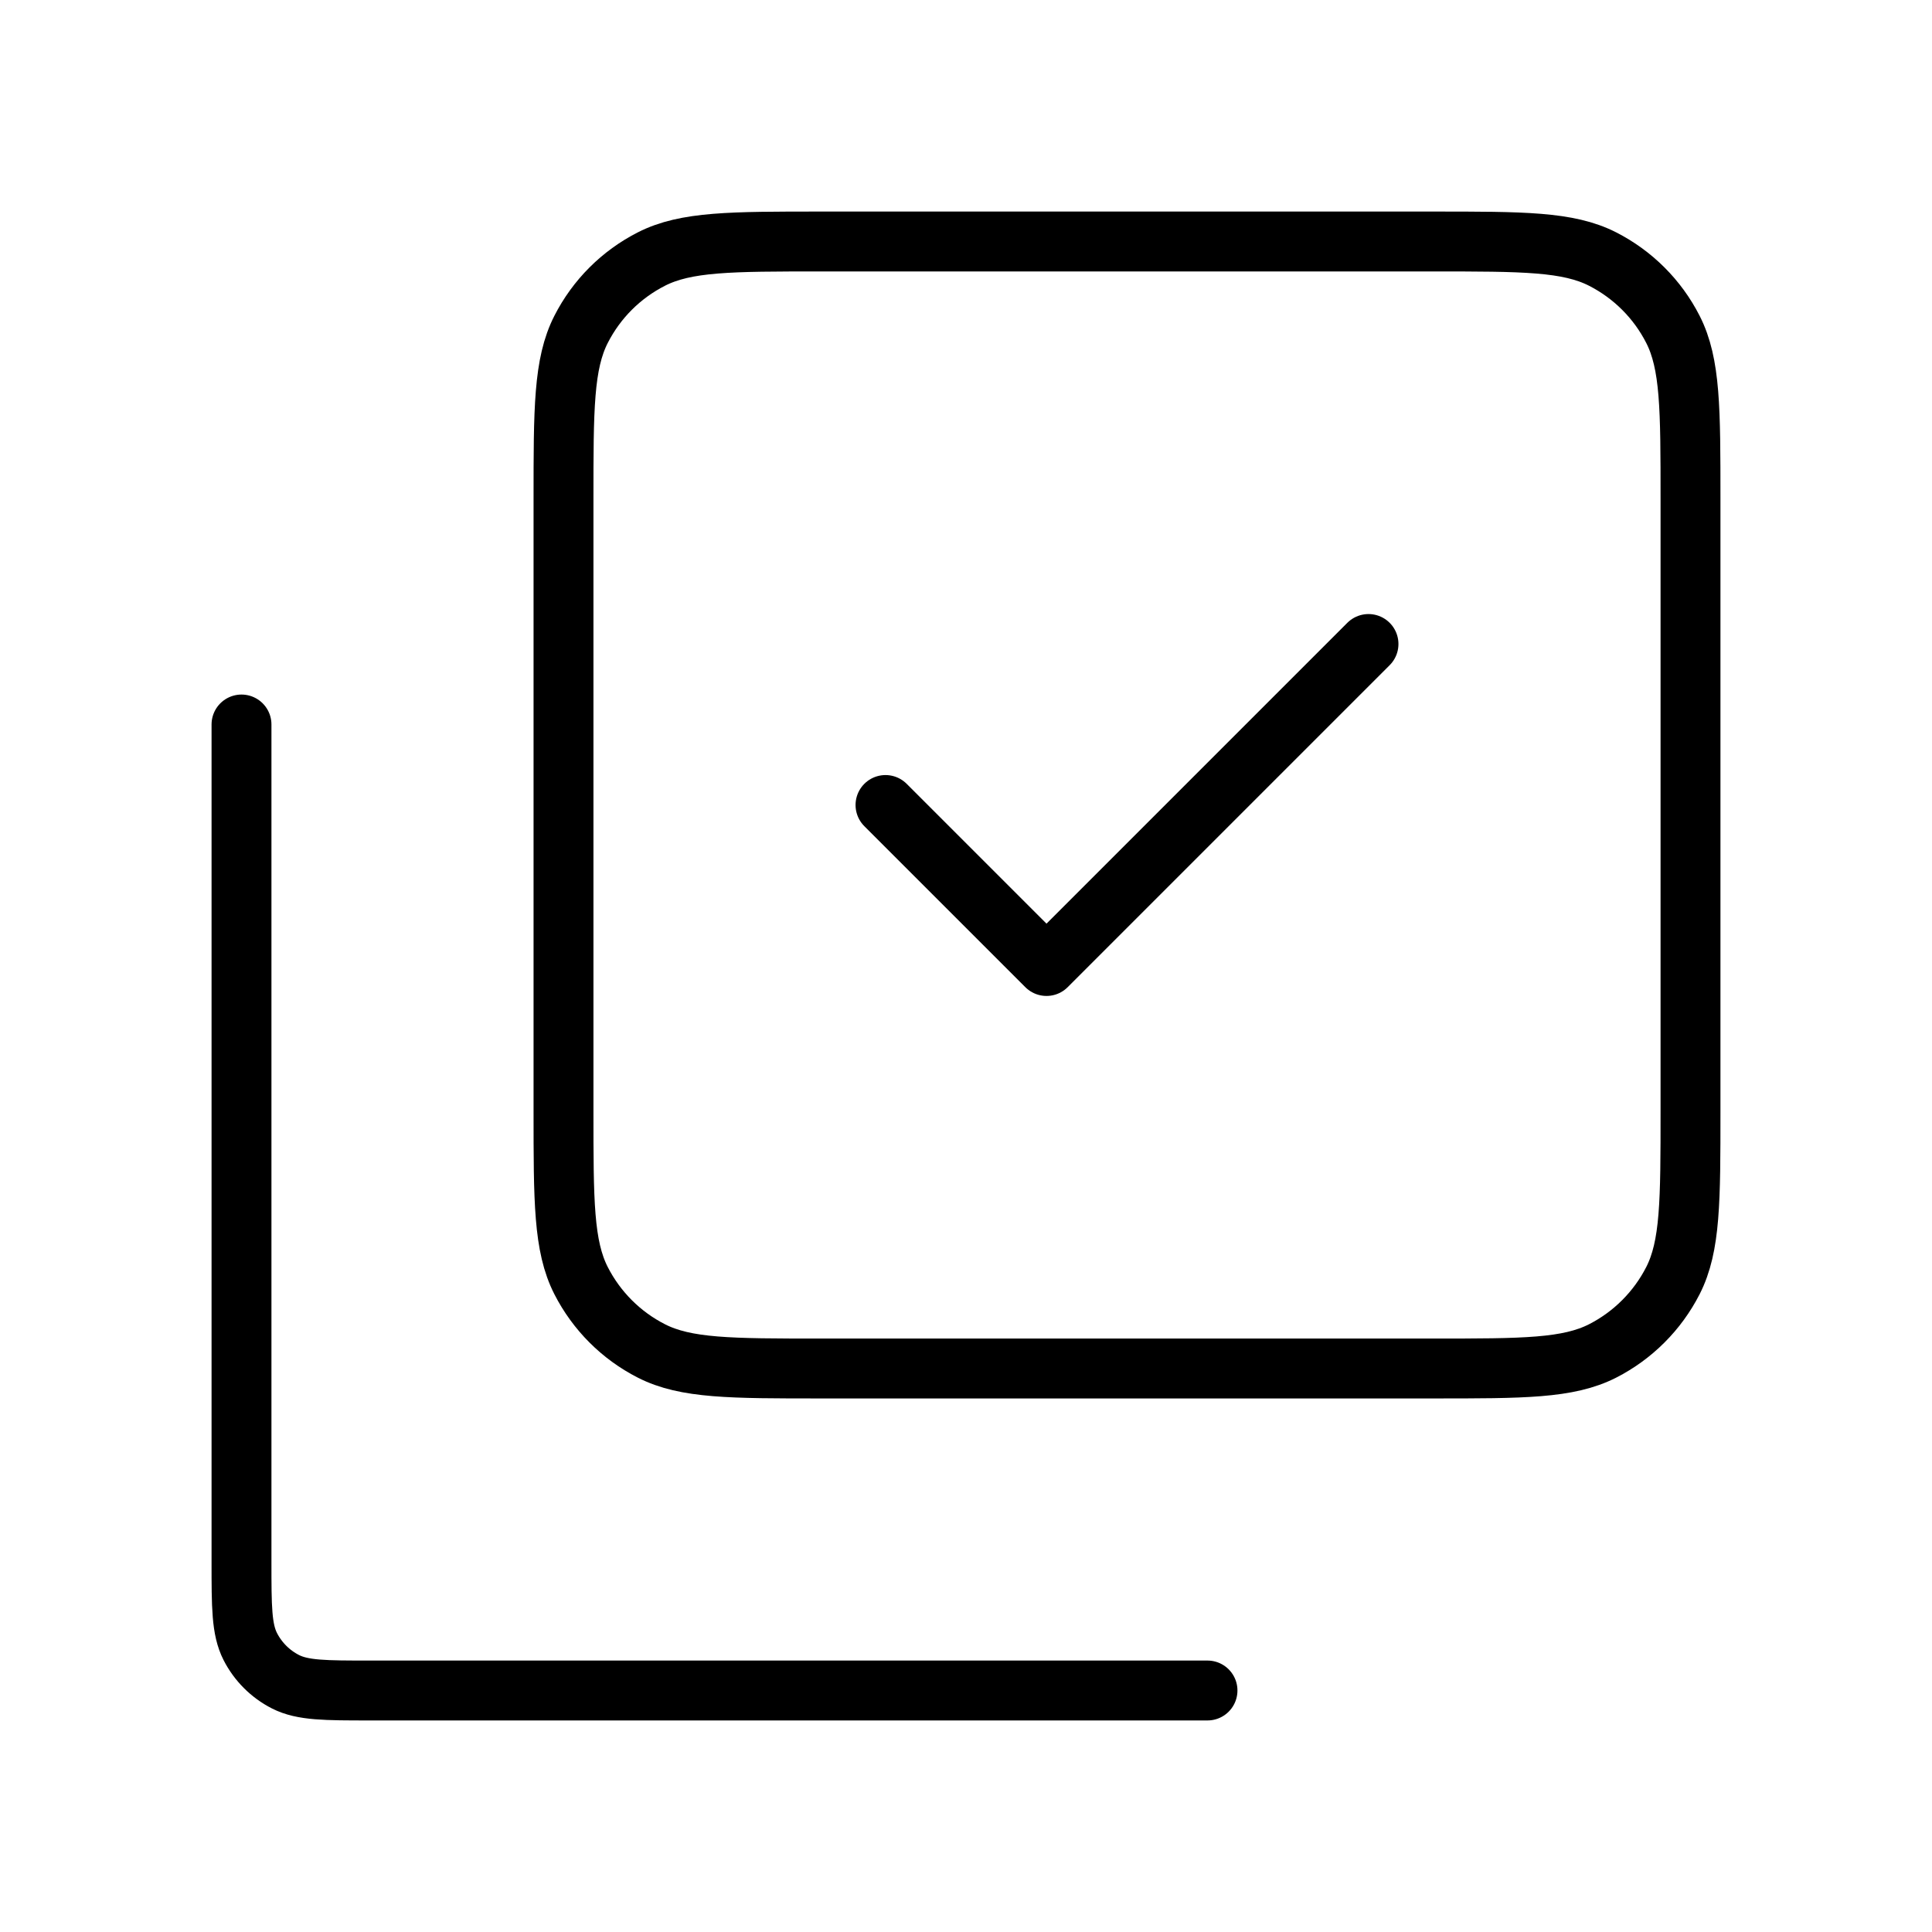
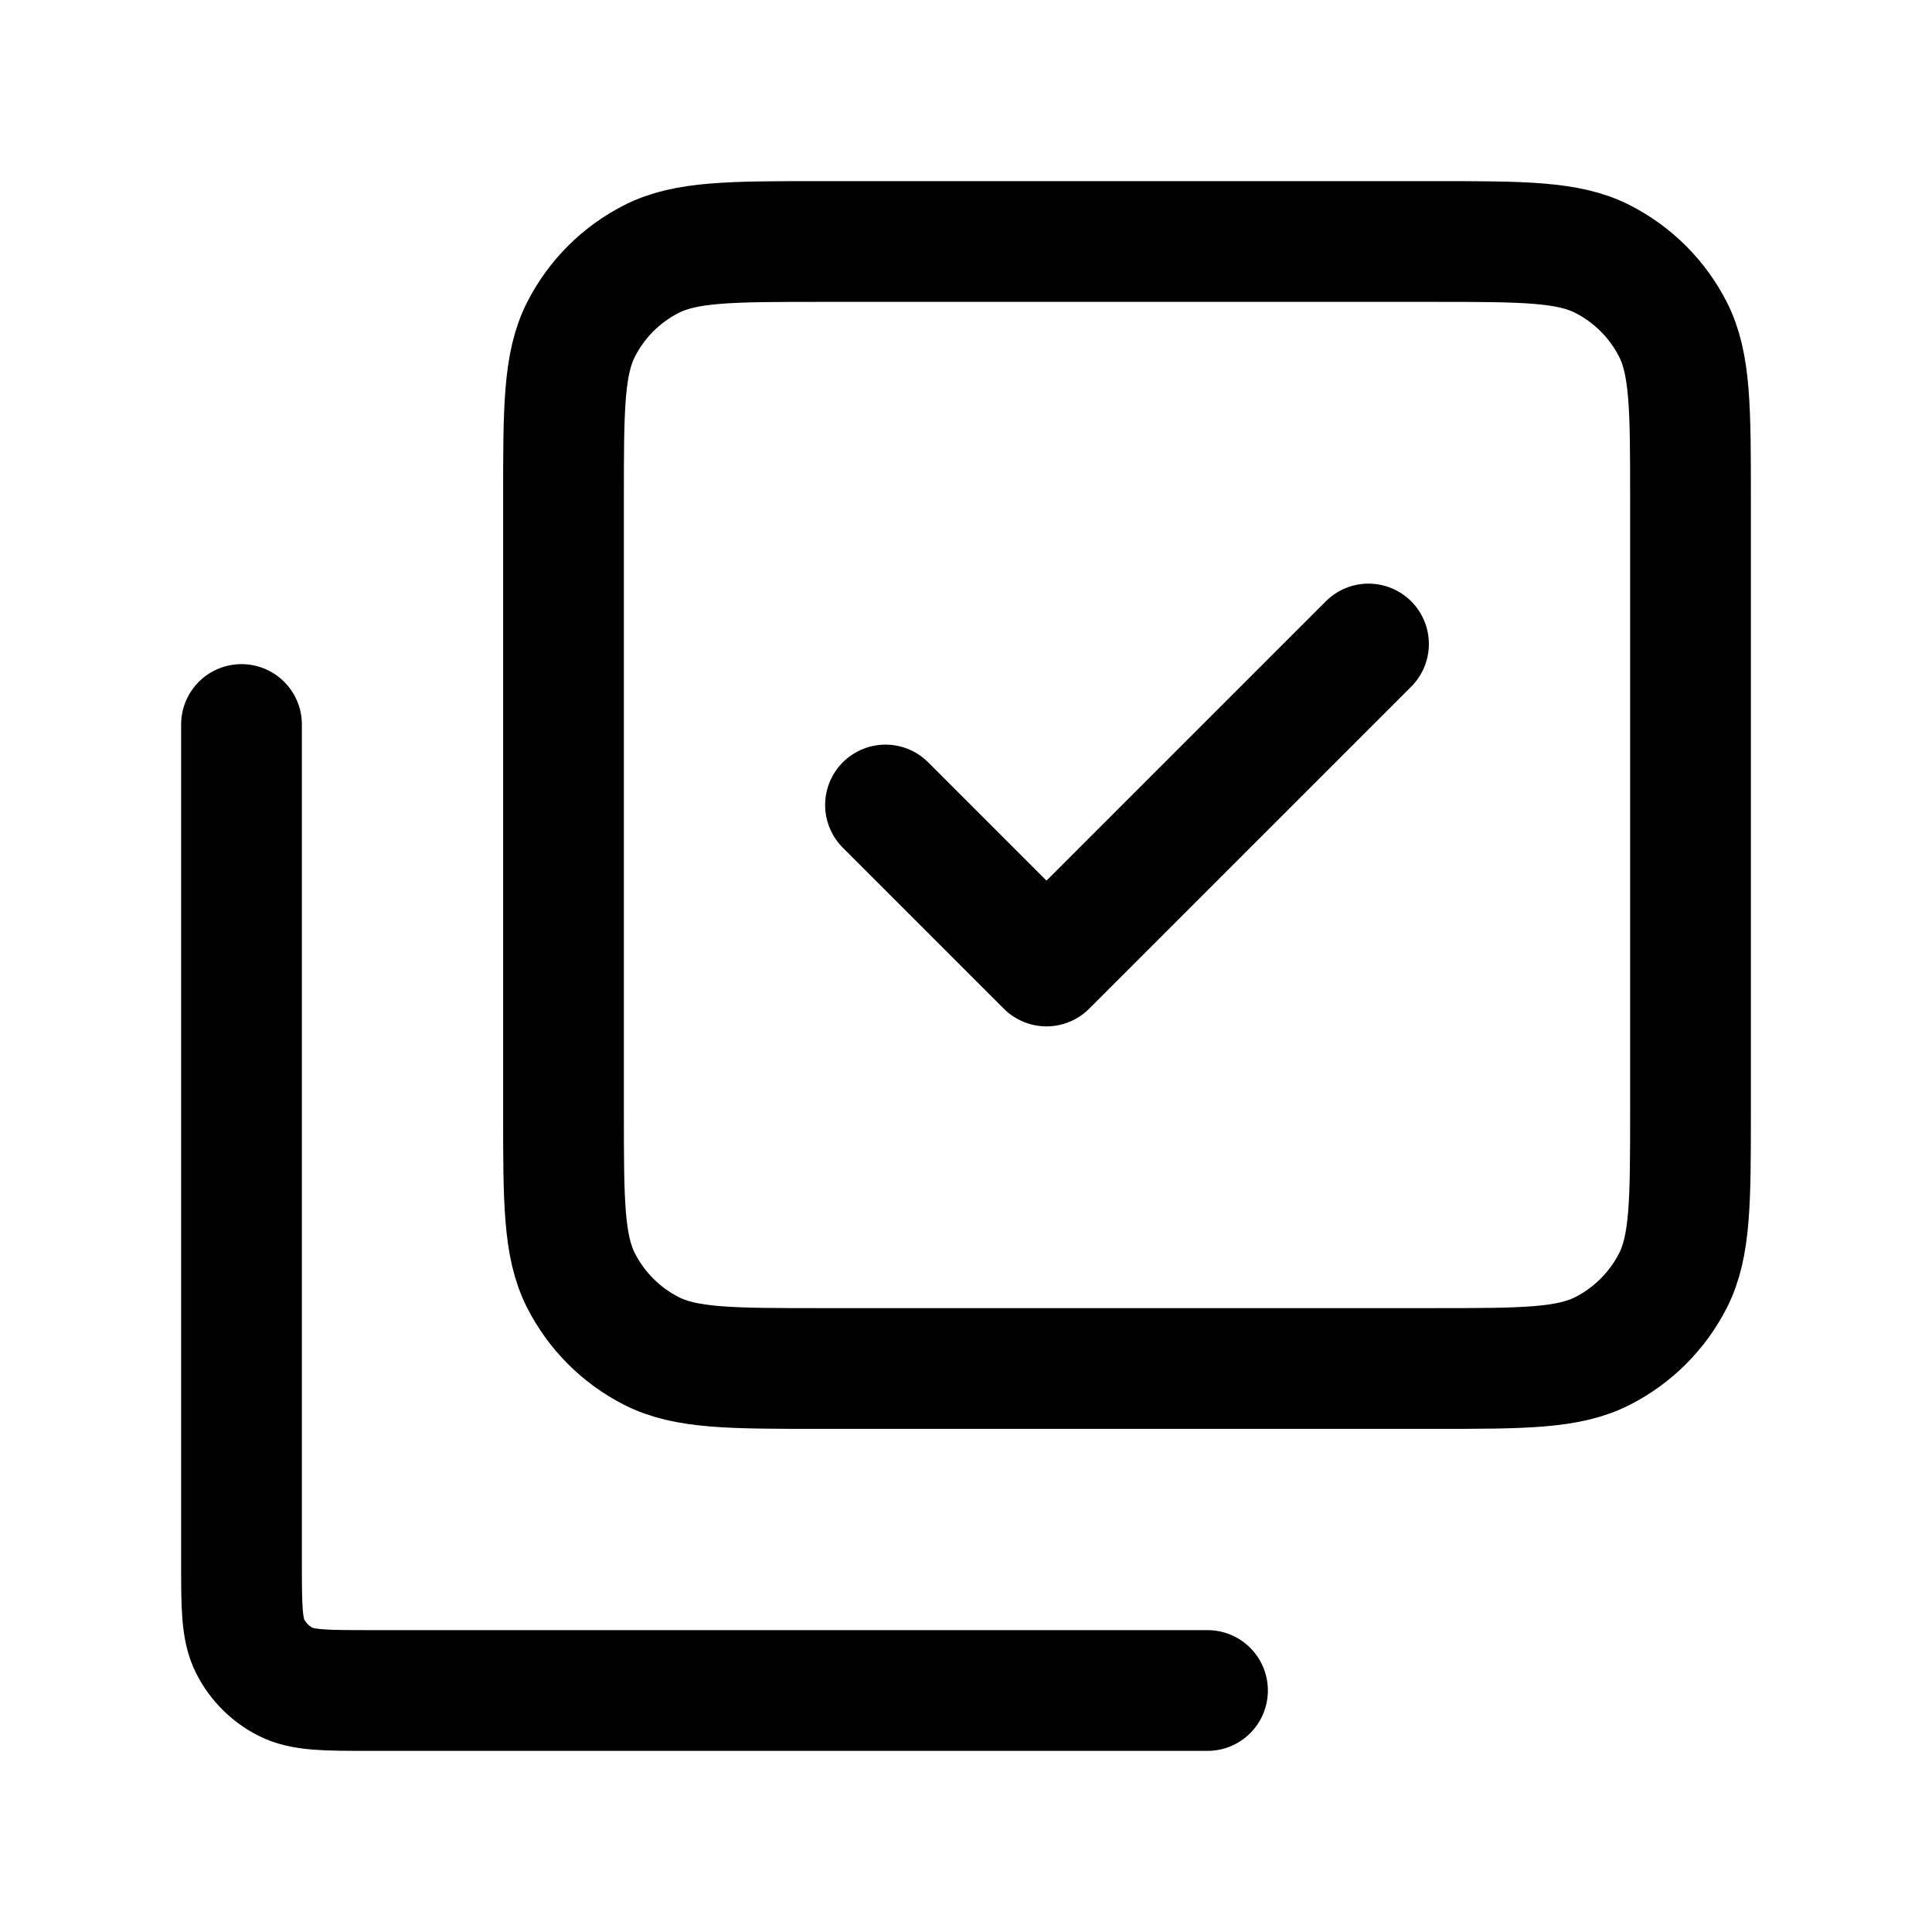
<svg xmlns="http://www.w3.org/2000/svg" width="800px" height="800px" viewBox="0 0 24 24" fill="none">
  <g id="SVGRepo_bgCarrier" stroke-width="0" />
  <g id="SVGRepo_tracerCarrier" stroke-linecap="round" stroke-linejoin="round" />
  <g id="SVGRepo_iconCarrier">
    <g id="Edit / Select_Multiple">
-       <path id="Vector" d="M3 9V19.4C3 19.96 3 20.24 3.109 20.454C3.205 20.642 3.358 20.795 3.546 20.891C3.76 21 4.04 21 4.598 21H15M17 8L13 12L11 10M7 13.8V6.2C7 5.08 7 4.52 7.218 4.092C7.41 3.715 7.715 3.41 8.092 3.218C8.52 3 9.08 3 10.2 3H17.8C18.92 3 19.48 3 19.908 3.218C20.284 3.41 20.59 3.715 20.782 4.092C21 4.52 21 5.08 21 6.2L21 13.8C21 14.92 21 15.48 20.782 15.908C20.59 16.284 20.284 16.59 19.908 16.782C19.48 17 18.922 17 17.804 17H10.197C9.079 17 8.519 17 8.092 16.782C7.715 16.59 7.41 16.284 7.218 15.908C7 15.48 7 14.92 7 13.8Z" stroke="#000000" stroke-width="0.744" stroke-linecap="round" stroke-linejoin="round" />
+       <path id="Vector" d="M3 9V19.4C3 19.96 3 20.24 3.109 20.454C3.205 20.642 3.358 20.795 3.546 20.891C3.76 21 4.04 21 4.598 21H15M17 8L13 12L11 10M7 13.8V6.2C7 5.08 7 4.52 7.218 4.092C7.41 3.715 7.715 3.41 8.092 3.218C8.52 3 9.08 3 10.2 3H17.8C18.92 3 19.48 3 19.908 3.218C20.284 3.41 20.59 3.715 20.782 4.092C21 4.52 21 5.08 21 6.2L21 13.8C21 14.92 21 15.48 20.782 15.908C20.59 16.284 20.284 16.59 19.908 16.782C19.48 17 18.922 17 17.804 17H10.197C9.079 17 8.519 17 8.092 16.782C7.715 16.59 7.41 16.284 7.218 15.908C7 15.48 7 14.92 7 13.8Z" stroke="#000000" stroke-width="1.5" stroke-linecap="round" stroke-linejoin="round" />
    </g>
  </g>
</svg>
